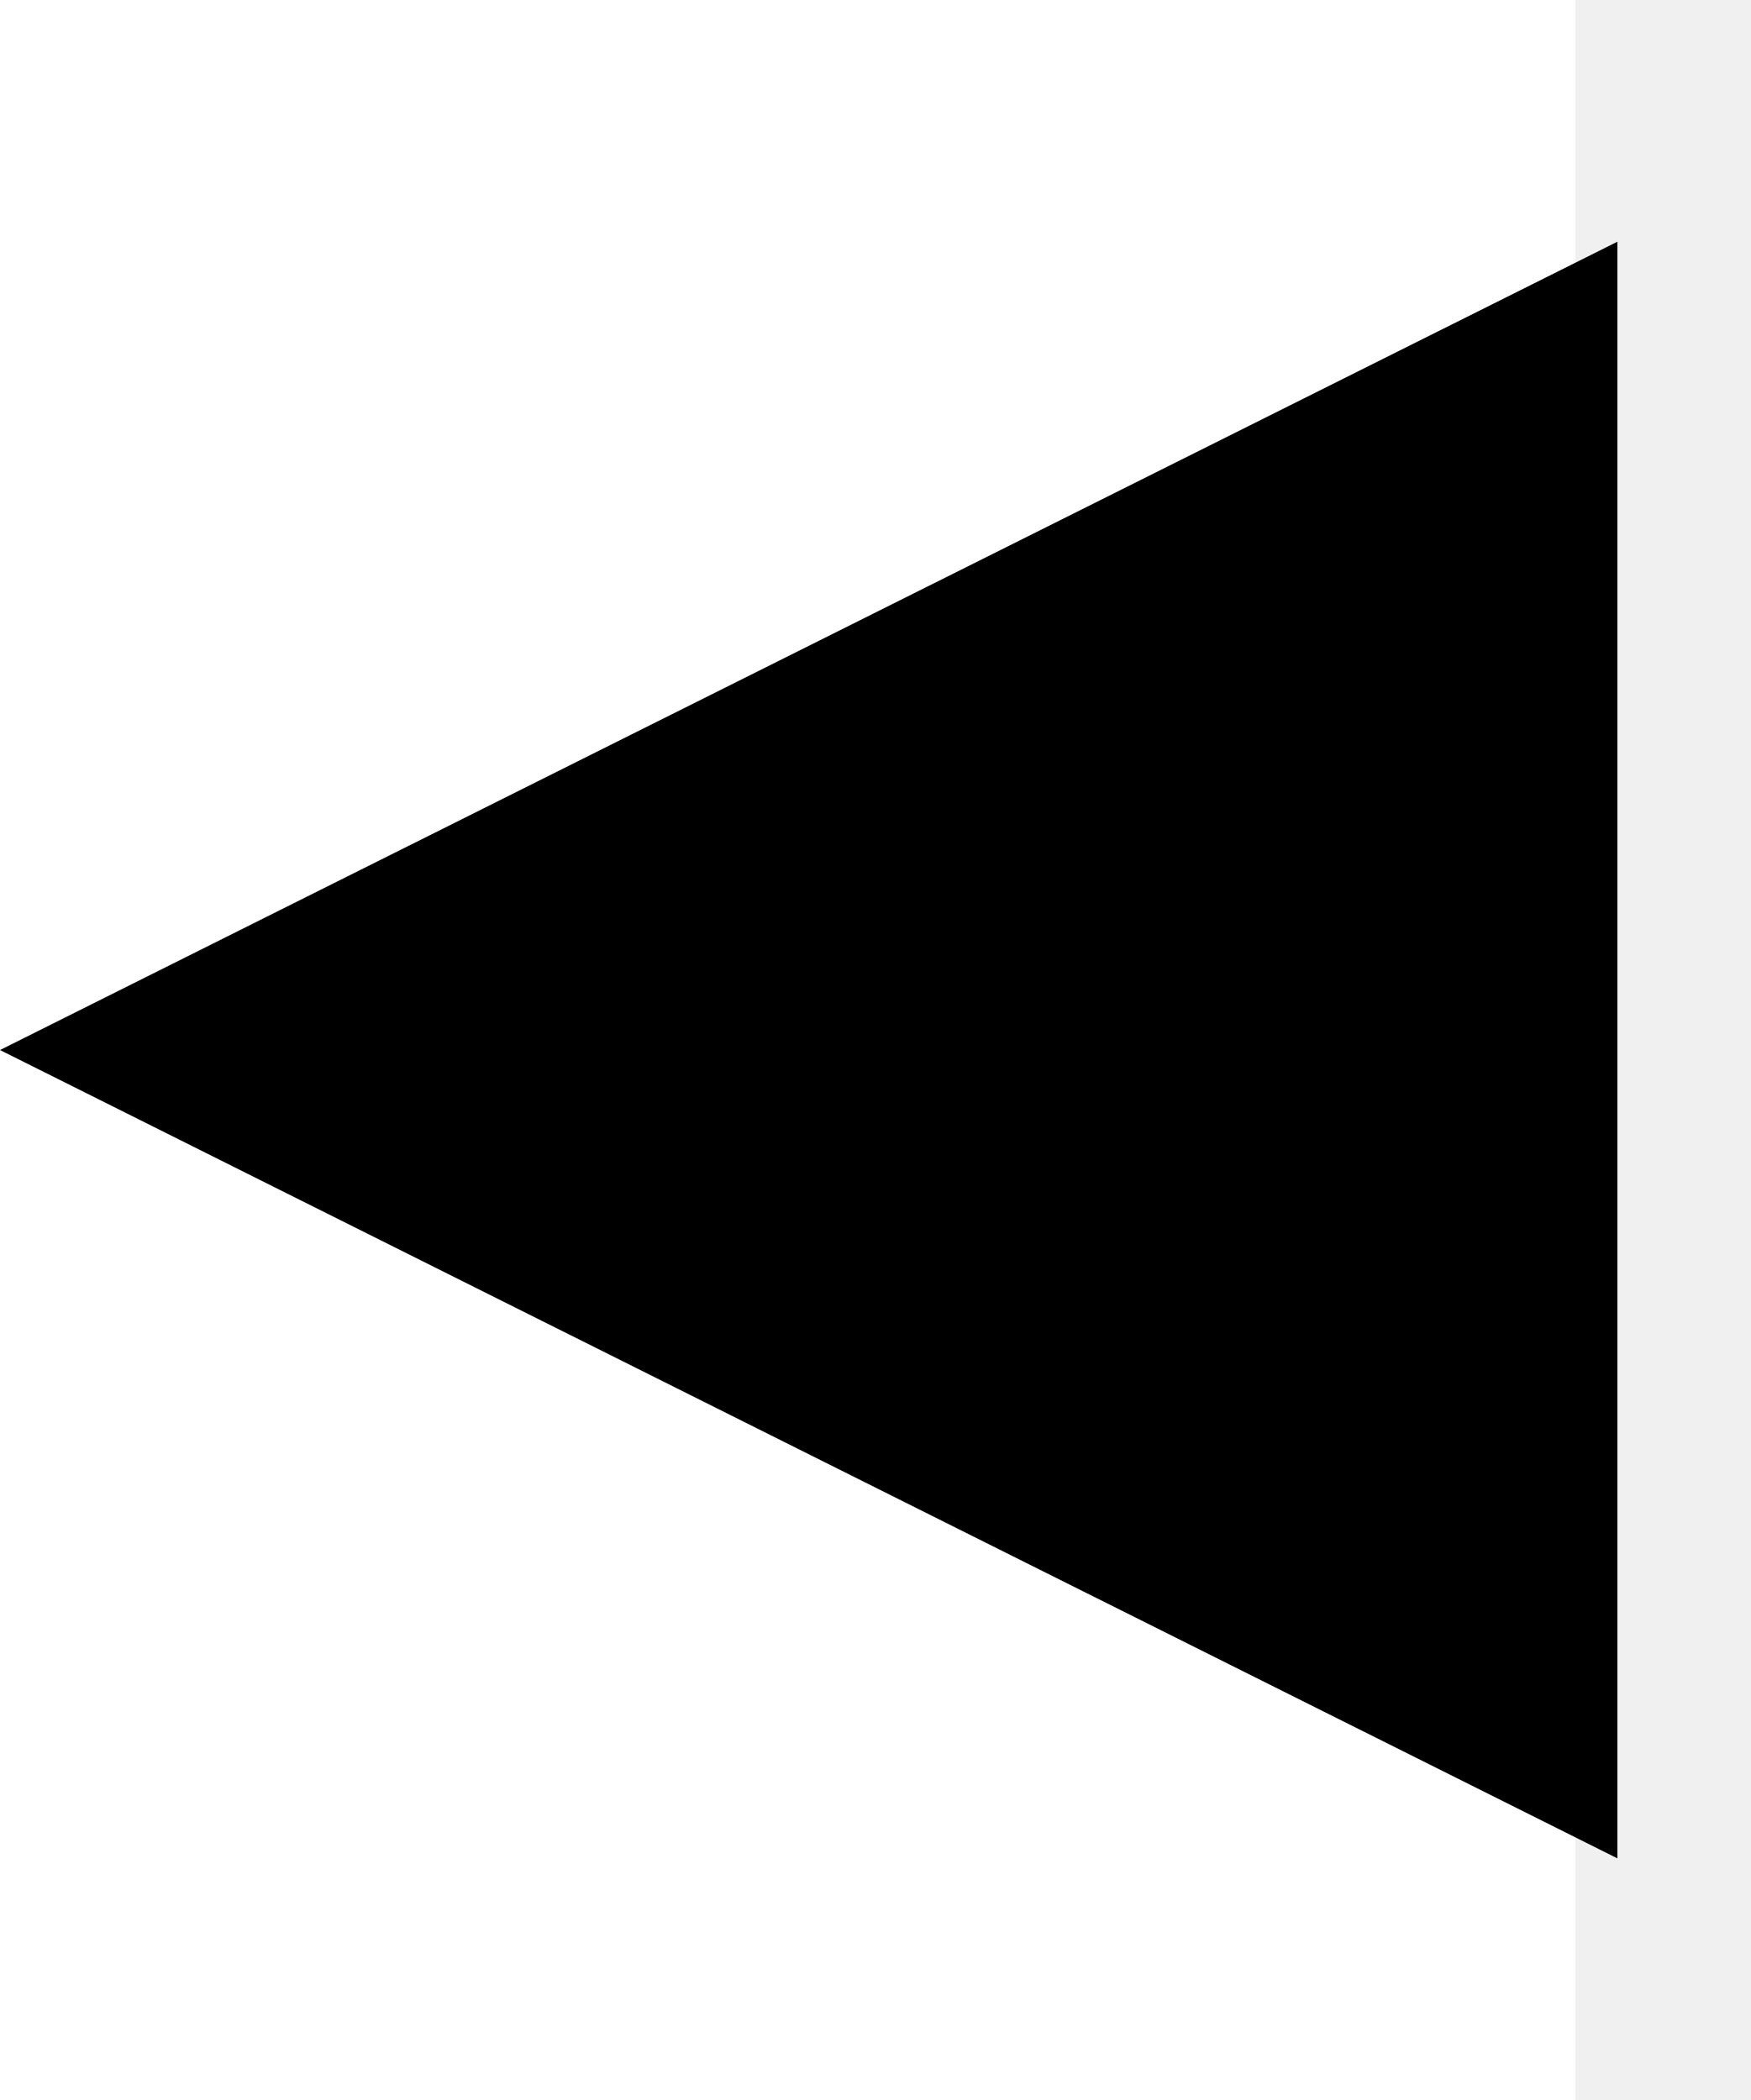
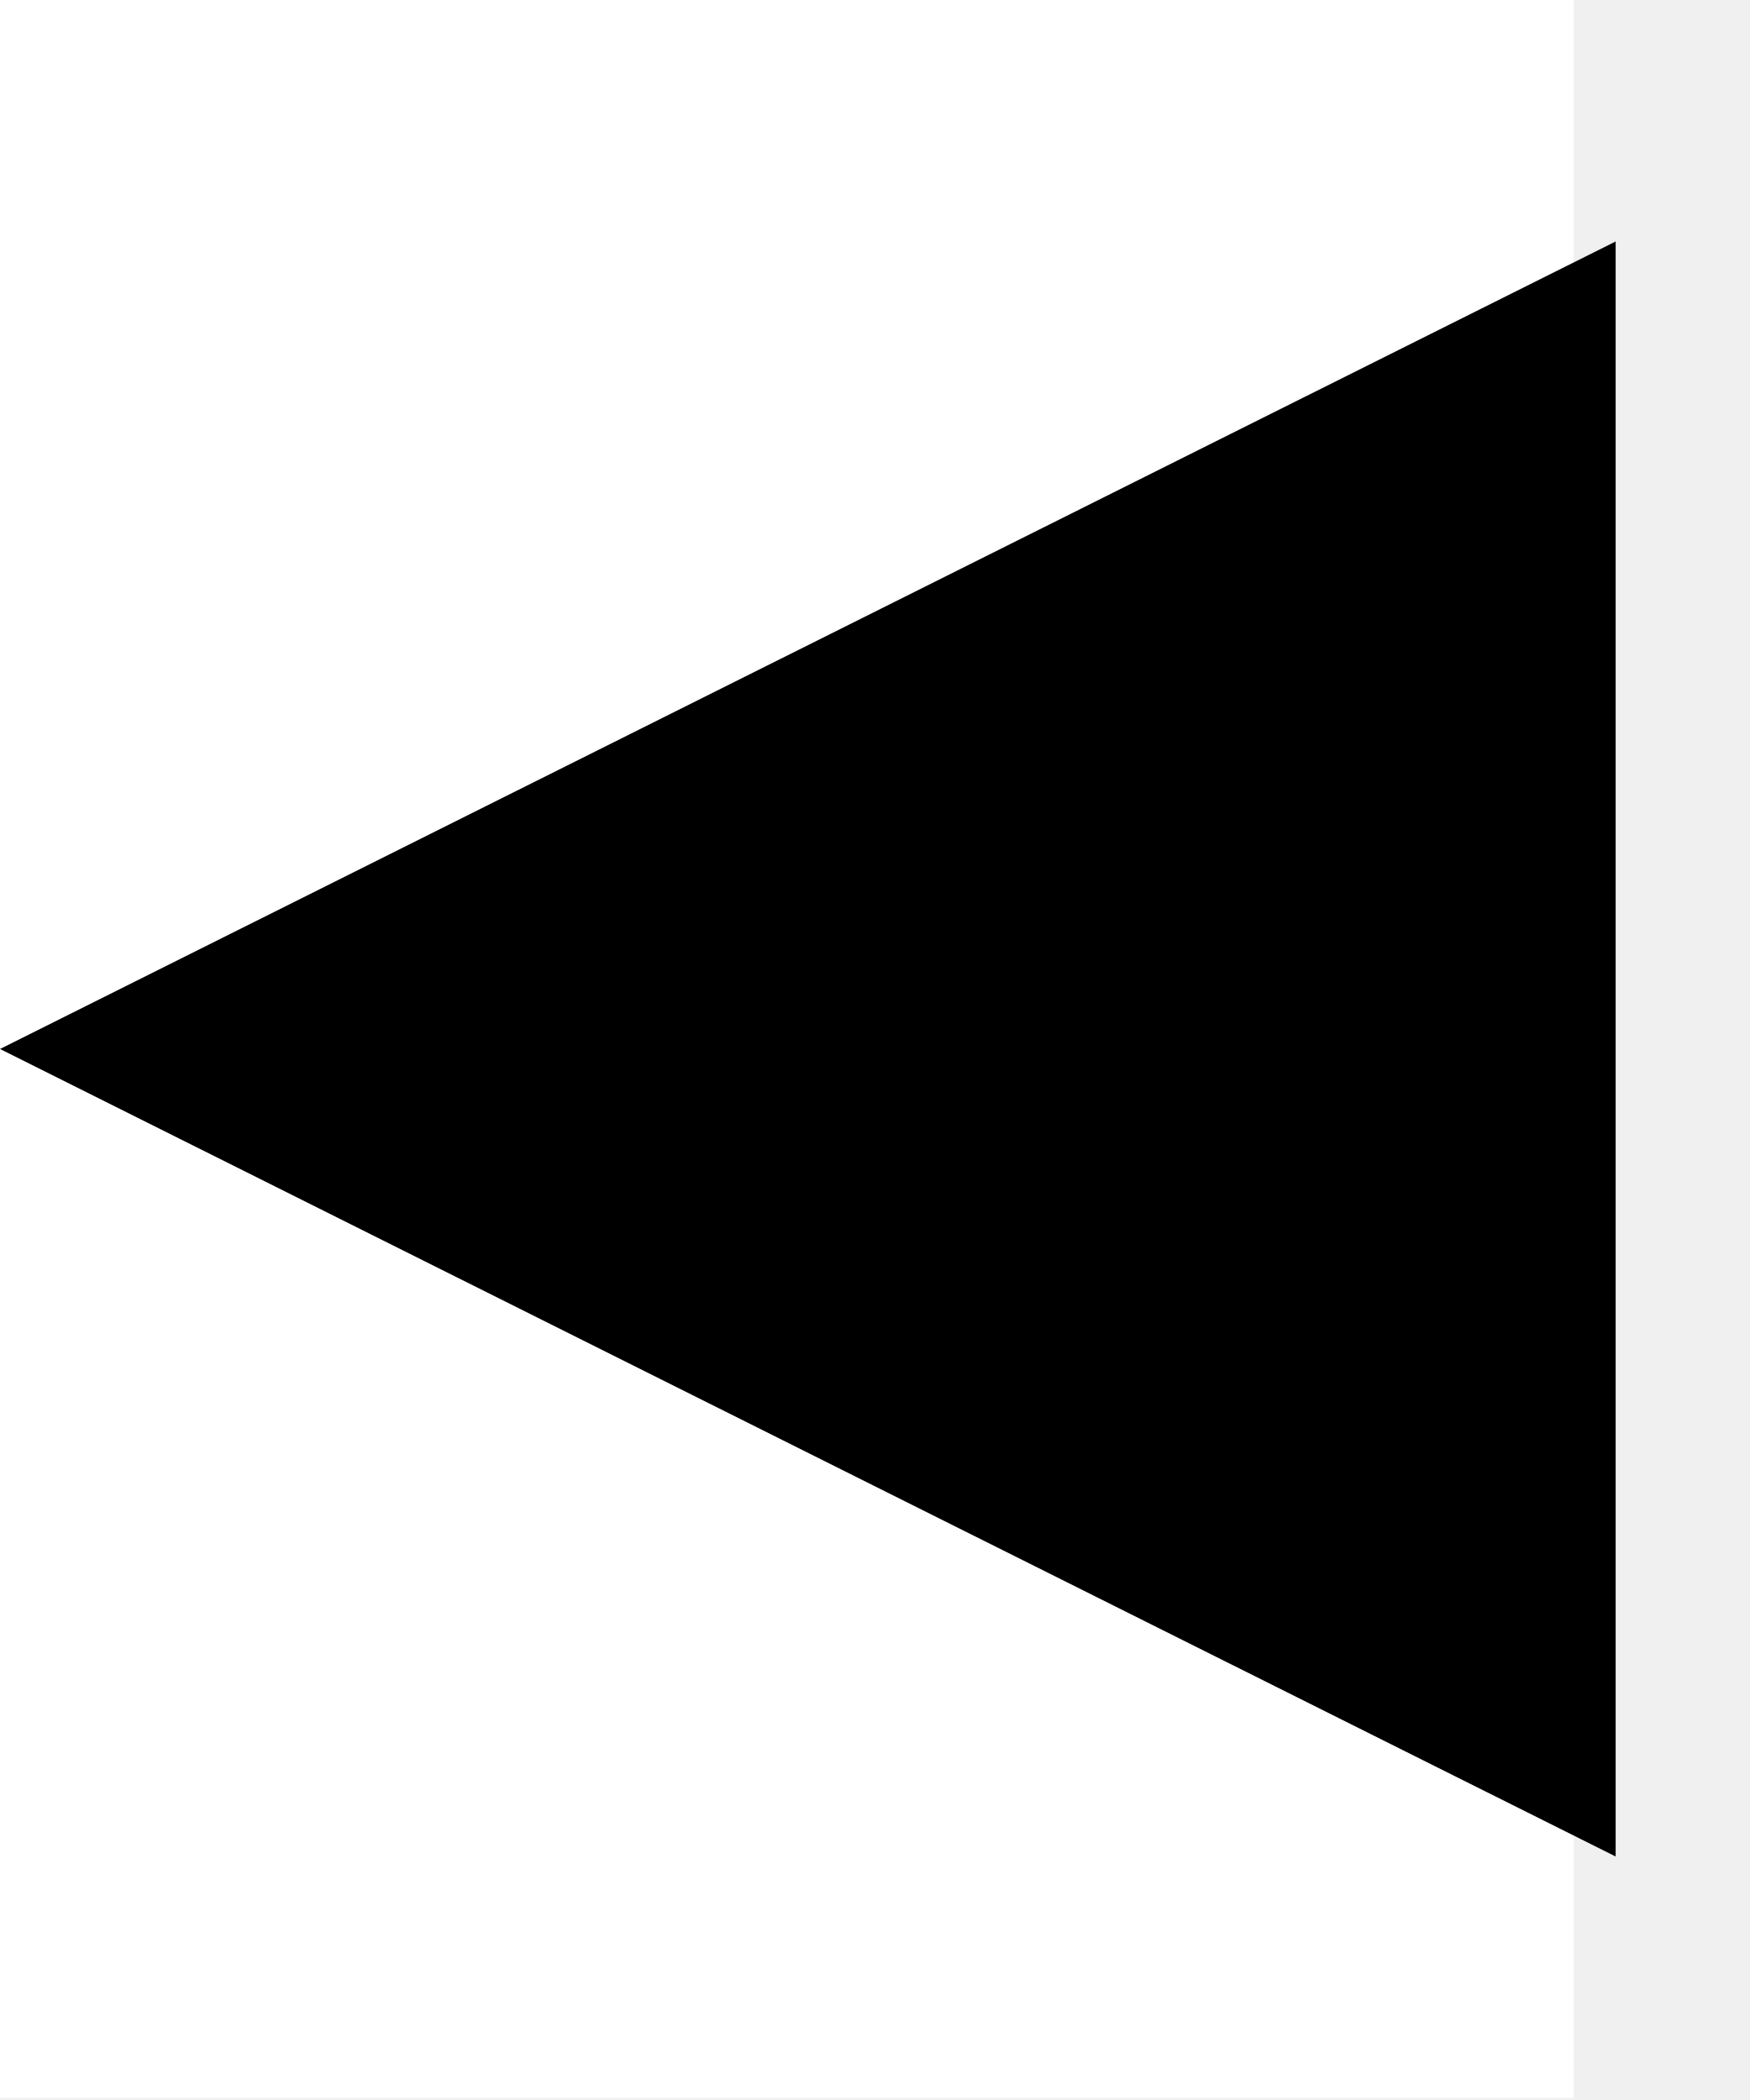
- <svg xmlns="http://www.w3.org/2000/svg" xmlns:xlink="http://www.w3.org/1999/xlink" width="833.333" height="1000" viewBox="0 0 833.333 1000" version="1.1">
+ <svg xmlns="http://www.w3.org/2000/svg" xmlns:xlink="http://www.w3.org/1999/xlink" width="834" height="1001" viewBox="0 0 834 1001" version="1.1">
  <g id="Canvas" transform="matrix(83.3333 0 0 83.3333 -2333.33 -4333.33)">
-     <g id="u25C4-BLACK LEFT-POINTING POINTER" style="mix-blend-mode:normal;">
+     <g id="u25C4-BLACK LEFT-POINTING POINTER">
      <path d="M 28 52L 37 52L 37 64L 28 64L 28 52Z" fill="#FFFFFF" />
-       <g id="Polygon" style="mix-blend-mode:normal;">
-         <use xlink:href="#path0_fill" transform="matrix(-1 0 0 1 37.24 53.3812)" style="mix-blend-mode:normal;" />
+       <g id="Polygon">
+         <use xlink:href="#path0_fill" transform="matrix(-1 0 0 1 37.24 53.3812)" />
      </g>
    </g>
  </g>
  <defs>
    <path id="path0_fill" d="M 9.24 4.619L 0 9.238L 0 0L 9.24 4.619Z" />
  </defs>
</svg>
